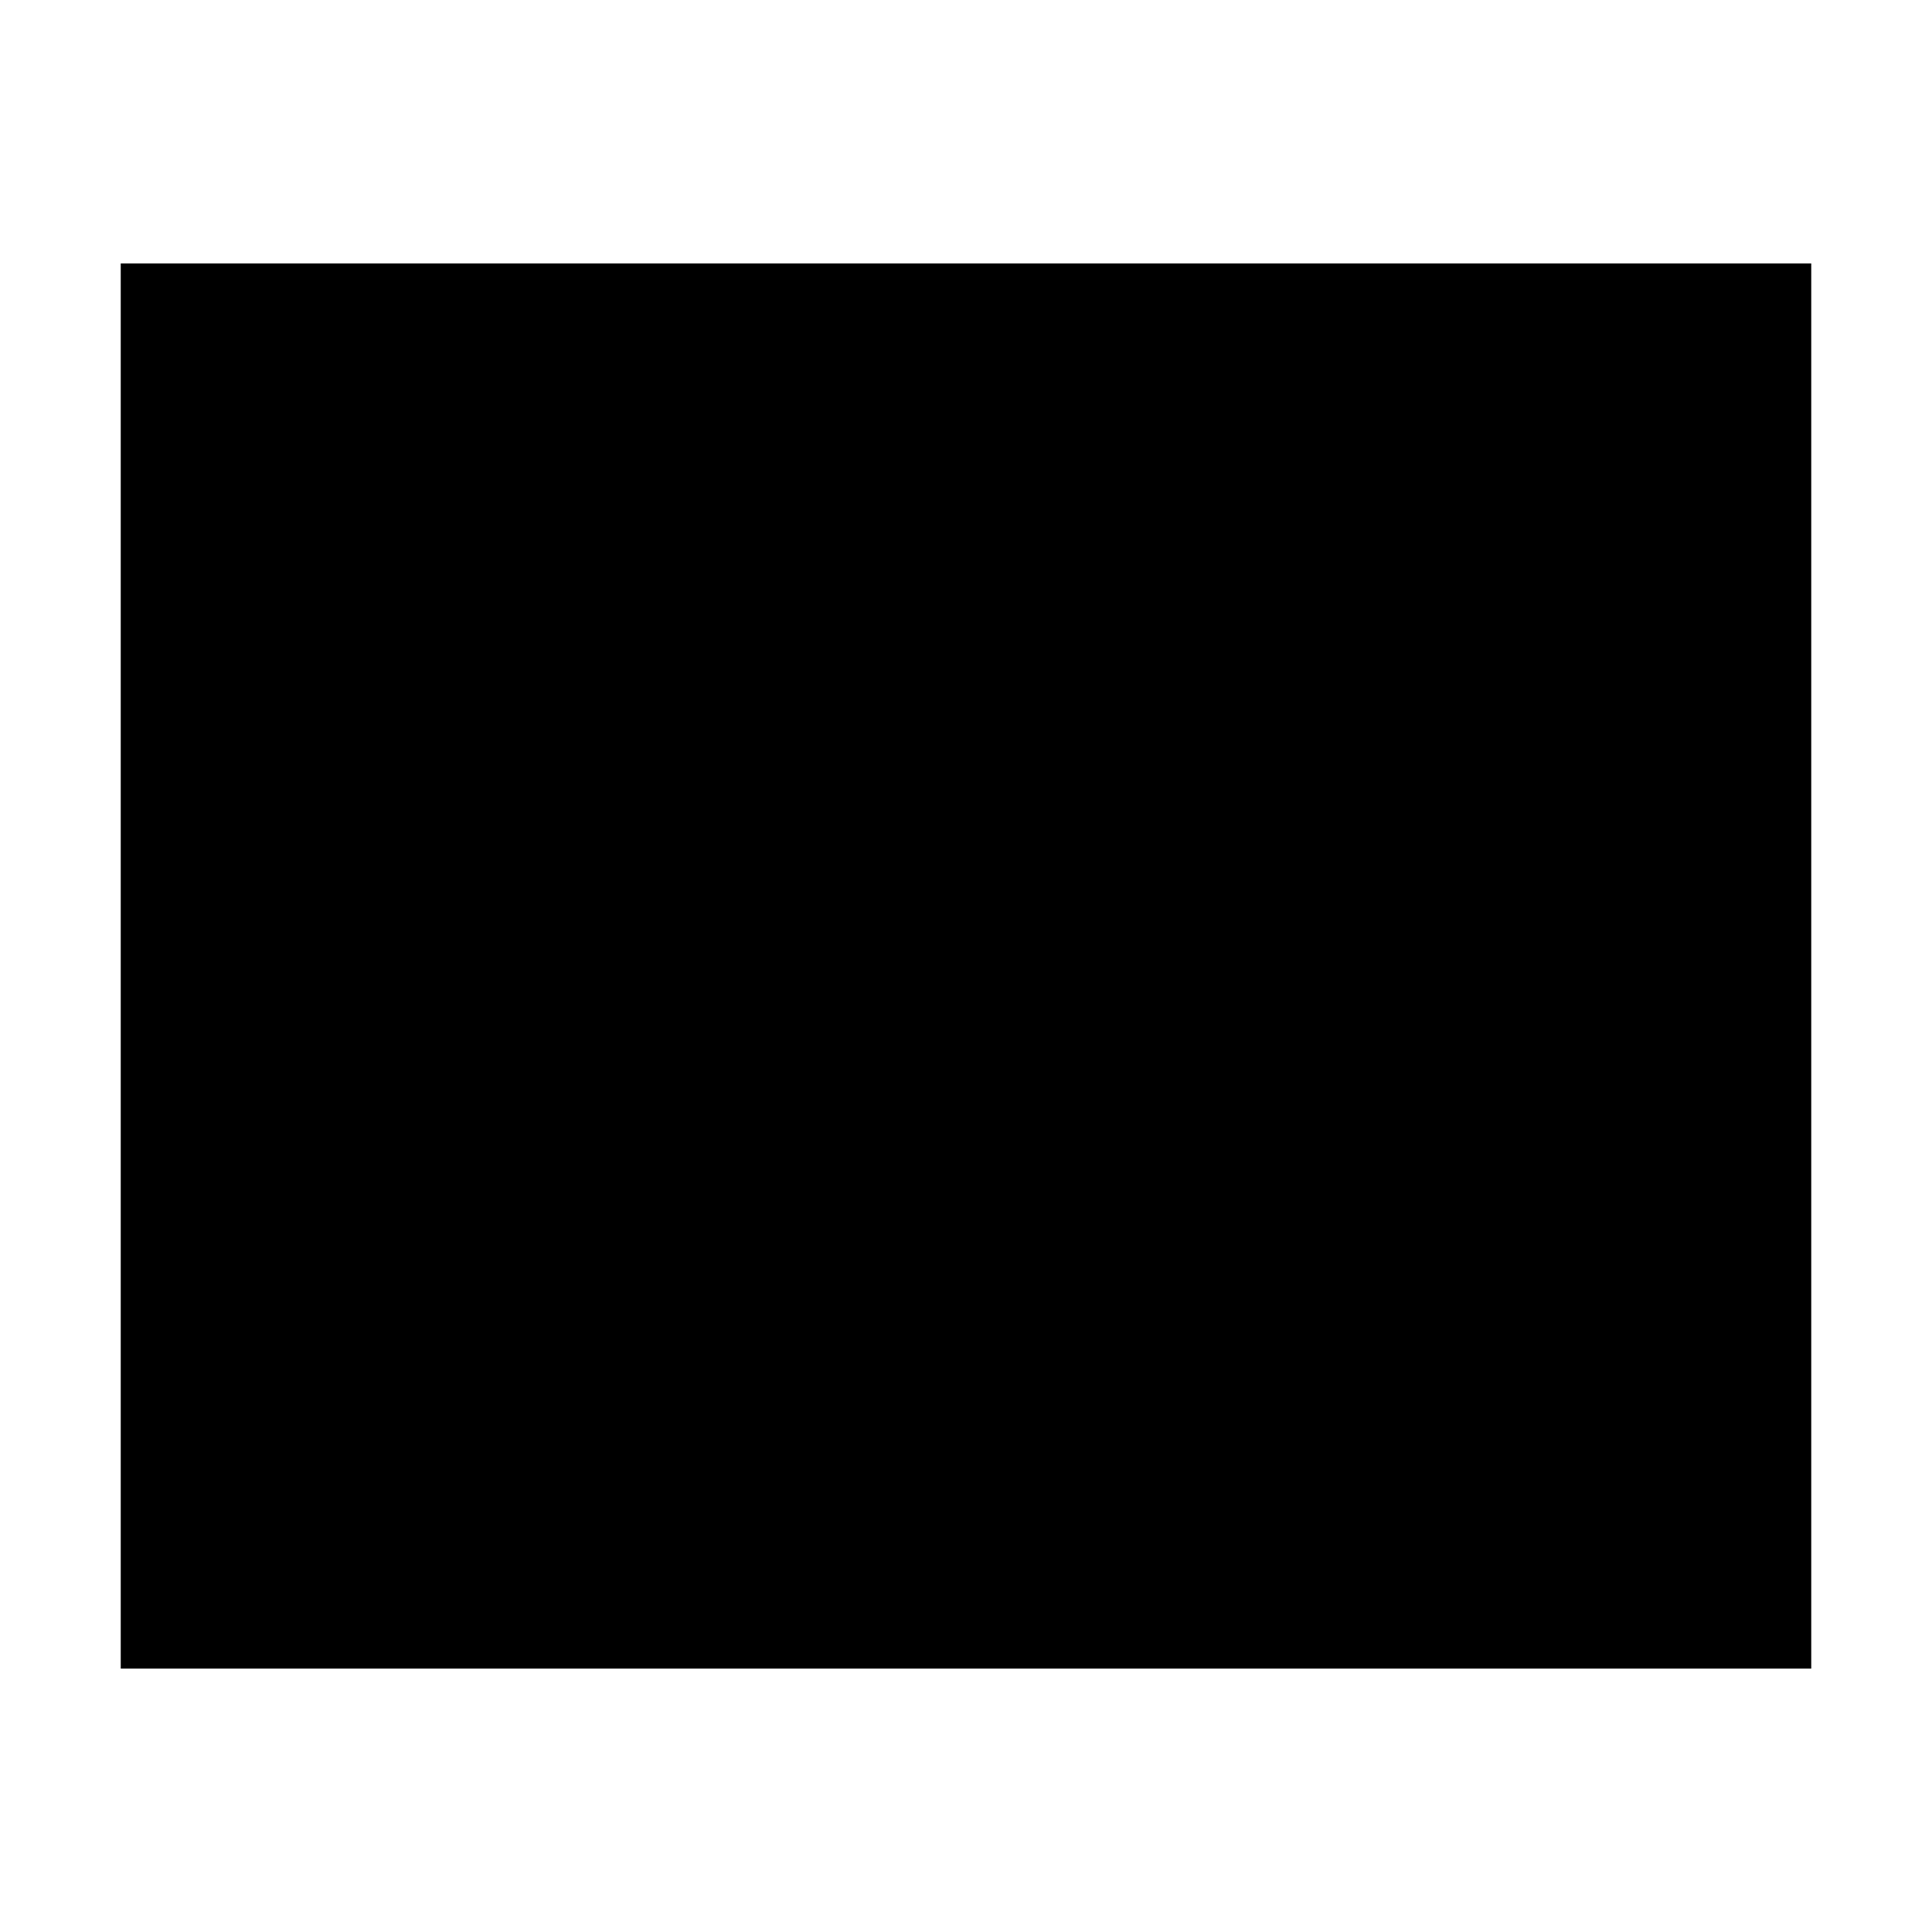
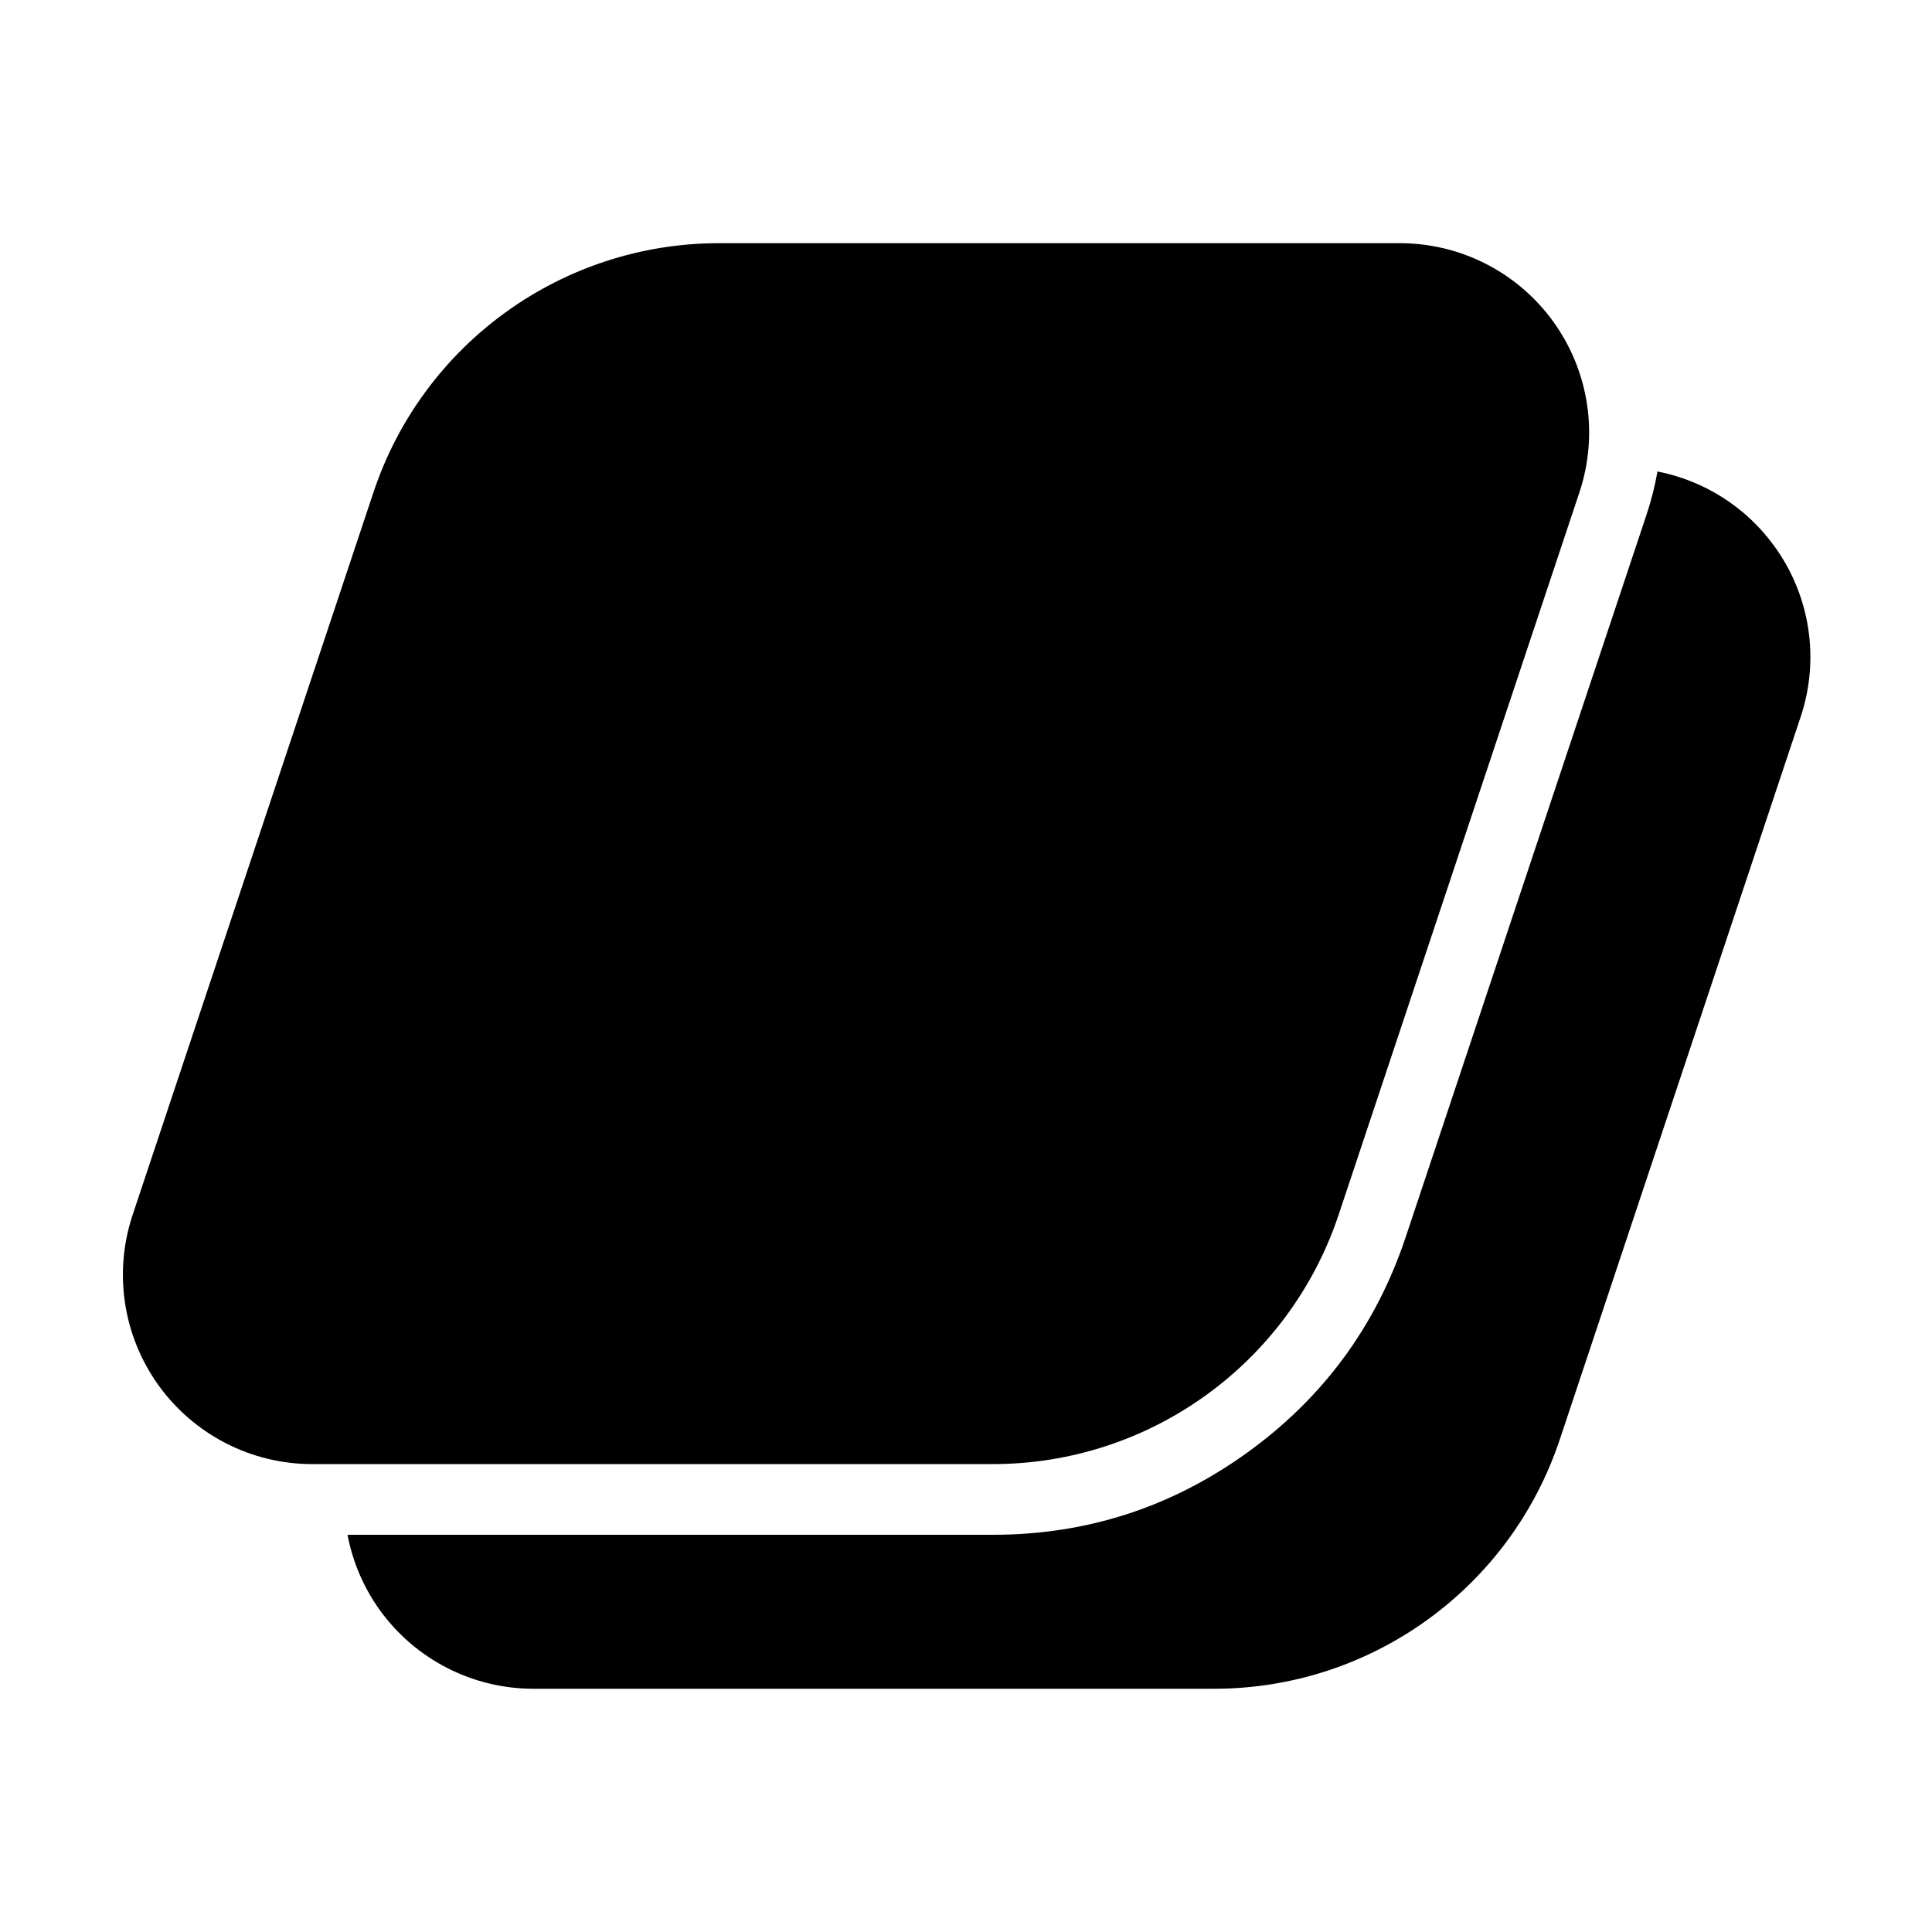
<svg xmlns="http://www.w3.org/2000/svg" viewBox="0 0 64 64" fill="currentColor">
-   <g transform="matrix(1.22509 0 0 1.22509 3.866006 7.629807)">
-     <path d="M 0.109 0.895 L 45.82 0.895 L 45.82 38.891 L 0.109 38.891 Z M 0.109 0.895 " />
+   <g transform="matrix(1.064436 0 0 1.064436 0.700247 3.909523)">
+     <path d="M10.157 44.091H30.242Q34.611 44.091 38.157 41.534Q41.701 38.979 43.087 34.832L50.584 12.343Q50.81 11.663 50.924 11C52.379 11.285 53.689 12.111 54.57 13.336C55.68 14.871 55.98 16.844 55.379 18.641L47.883 41.129C46.34 45.758 42.008 48.883 37.129 48.883H15.941C14.051 48.883 12.273 47.973 11.164 46.438C10.654 45.728 10.315 44.925 10.157 44.091Z" />
+     <g transform="translate(0 3)">
+       <path d="M 21.723 0.895 L 42.906 0.895 C 44.801 0.895 46.578 1.805 47.684 3.34 C 48.793 4.879 49.094 6.852 48.496 8.648 L 41 31.137 C 39.453 35.766 35.121 38.891 30.242 38.891 L 9.055 38.891 C 7.164 38.891 5.387 37.98 4.277 36.441 C 3.172 34.906 2.871 32.934 3.469 31.137 L 10.965 8.648 C 12.508 4.02 16.84 0.895 21.723 0.895 Z M 21.723 0.895 " />
+     </g>
  </g>
</svg>
